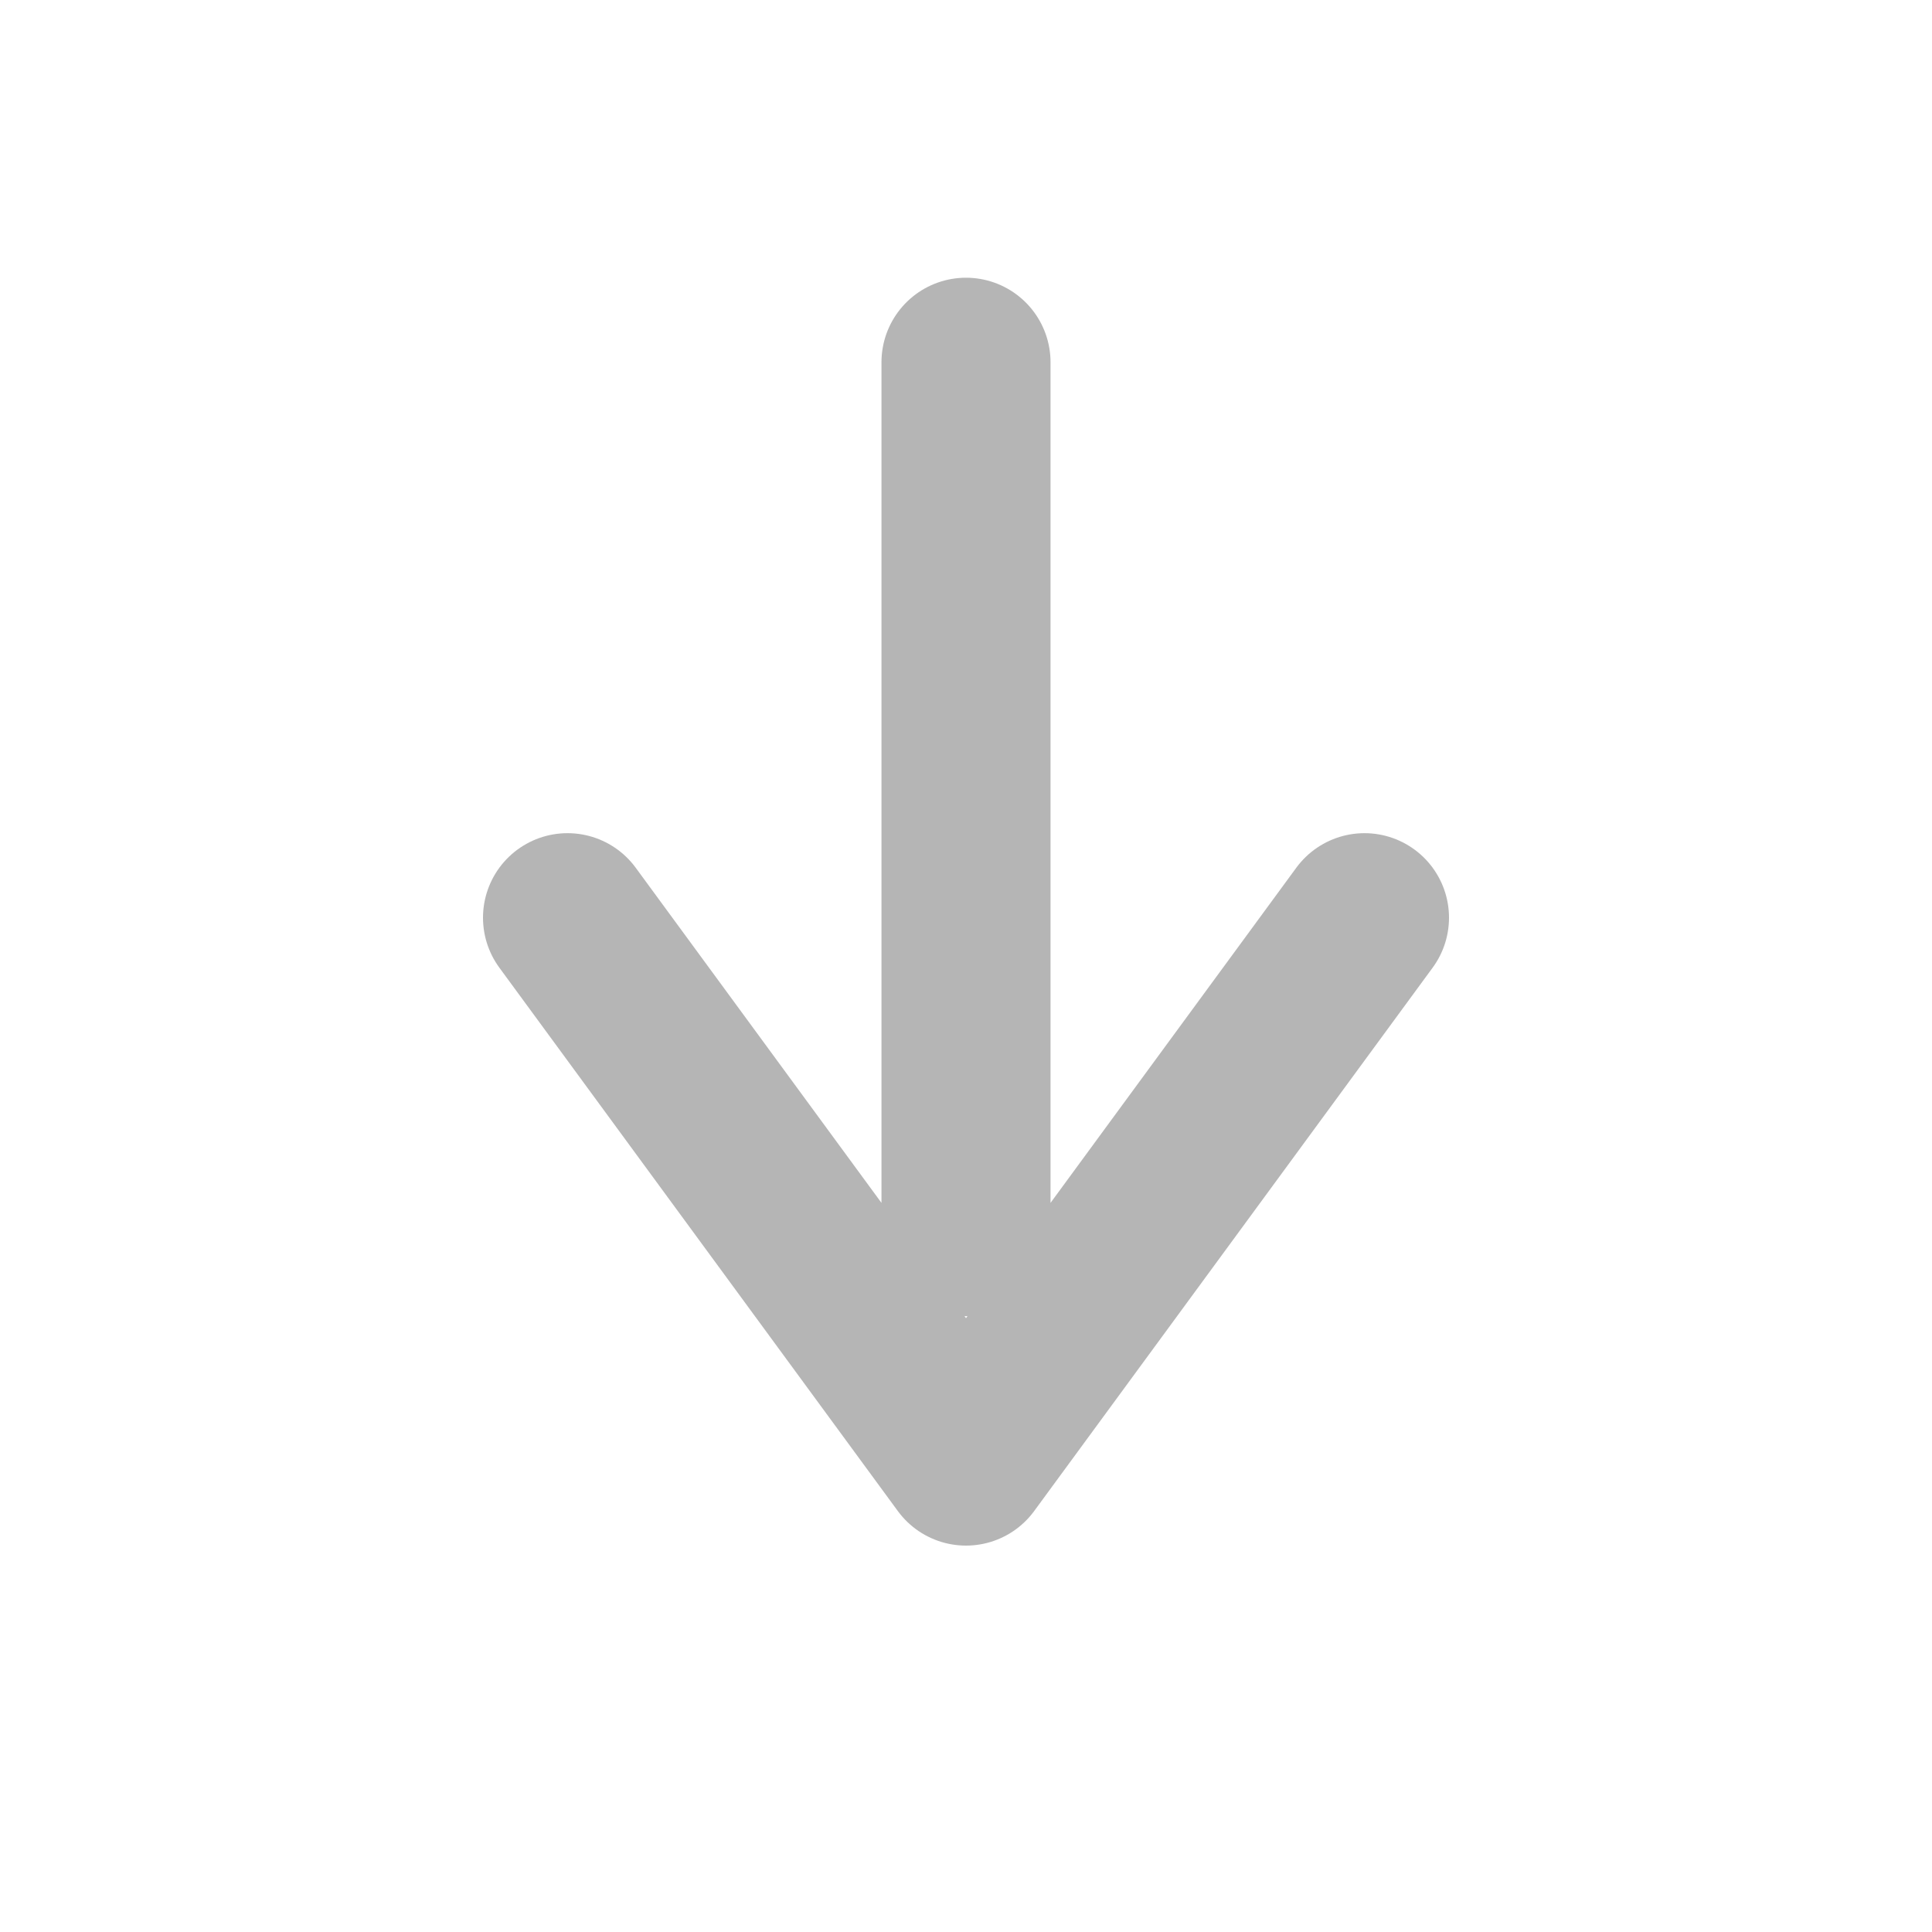
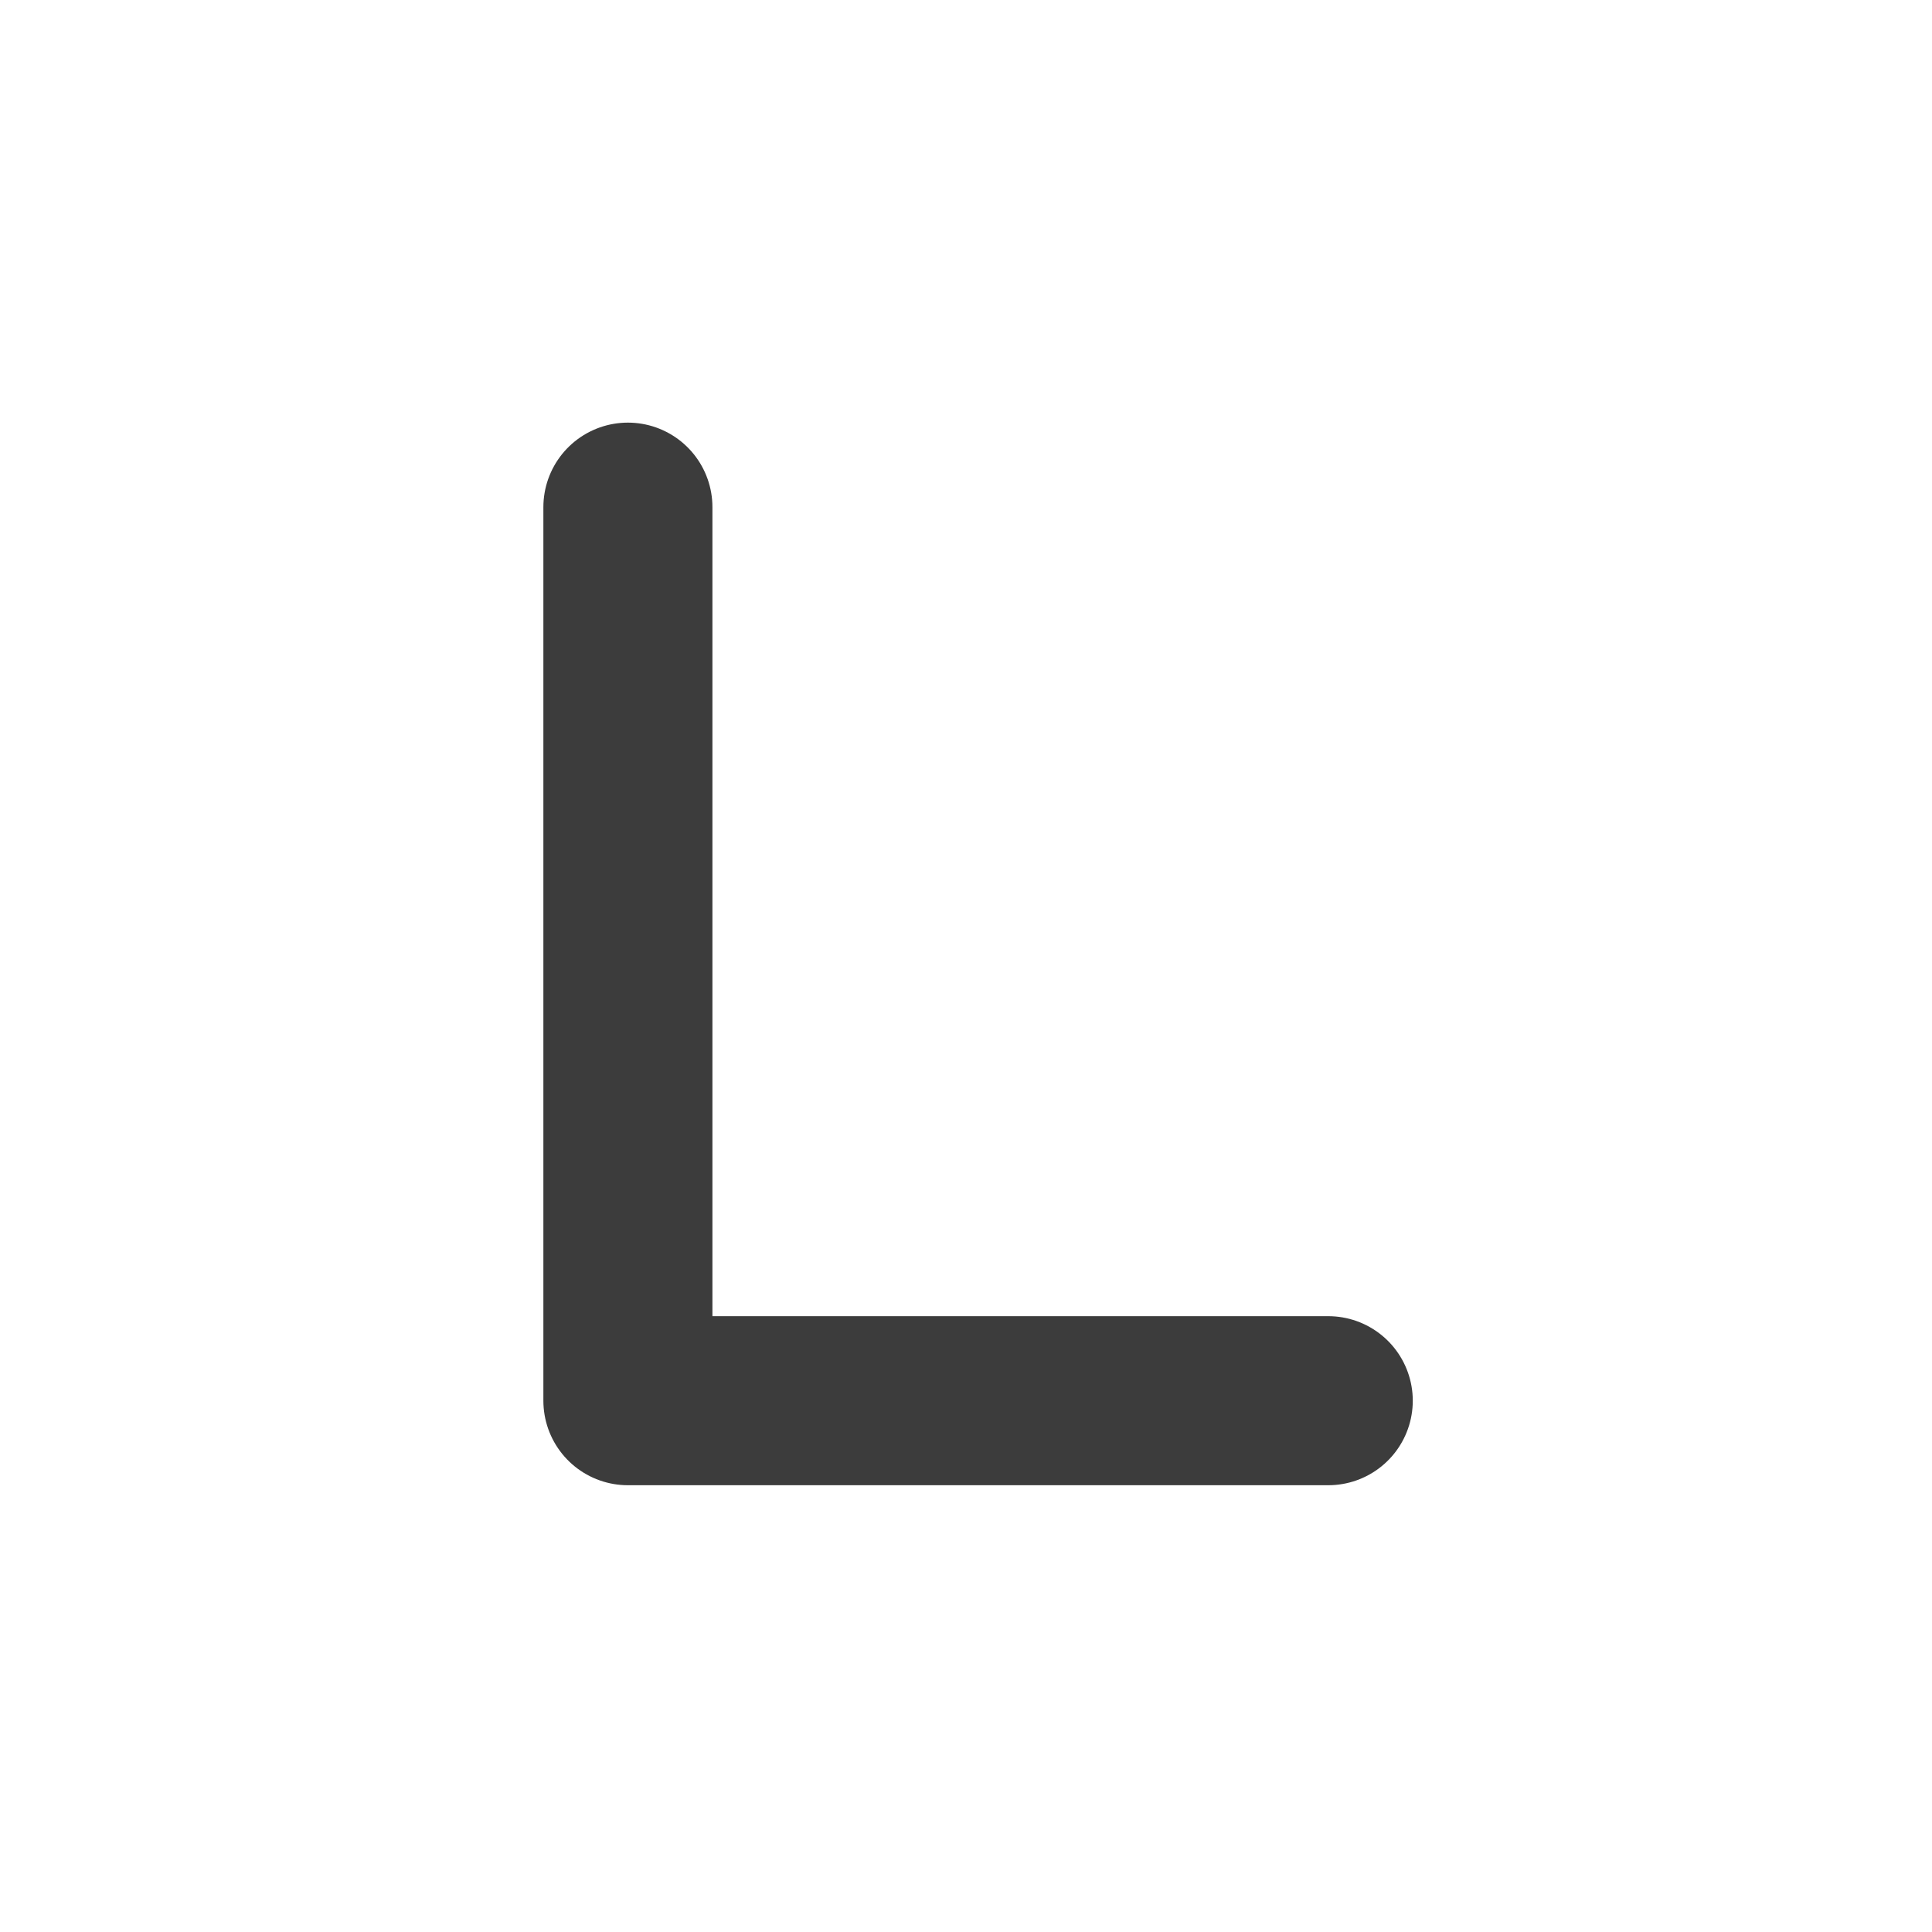
<svg xmlns="http://www.w3.org/2000/svg" width="16" height="16" viewBox="0 0 16 16">
-   <path fill="none" stroke="#3C3C3C" stroke-width="1.4" stroke-linecap="round" stroke-linejoin="round" opacity="0.38" d="M8 3v7.2M4.7 7.6 8 12.1 11.3 7.6" />
+   <path fill="none" stroke="#3C3C3C" stroke-width="1.4" stroke-linecap="round" stroke-linejoin="round" d="M5.2 4.2V11.6H11" />
</svg>
